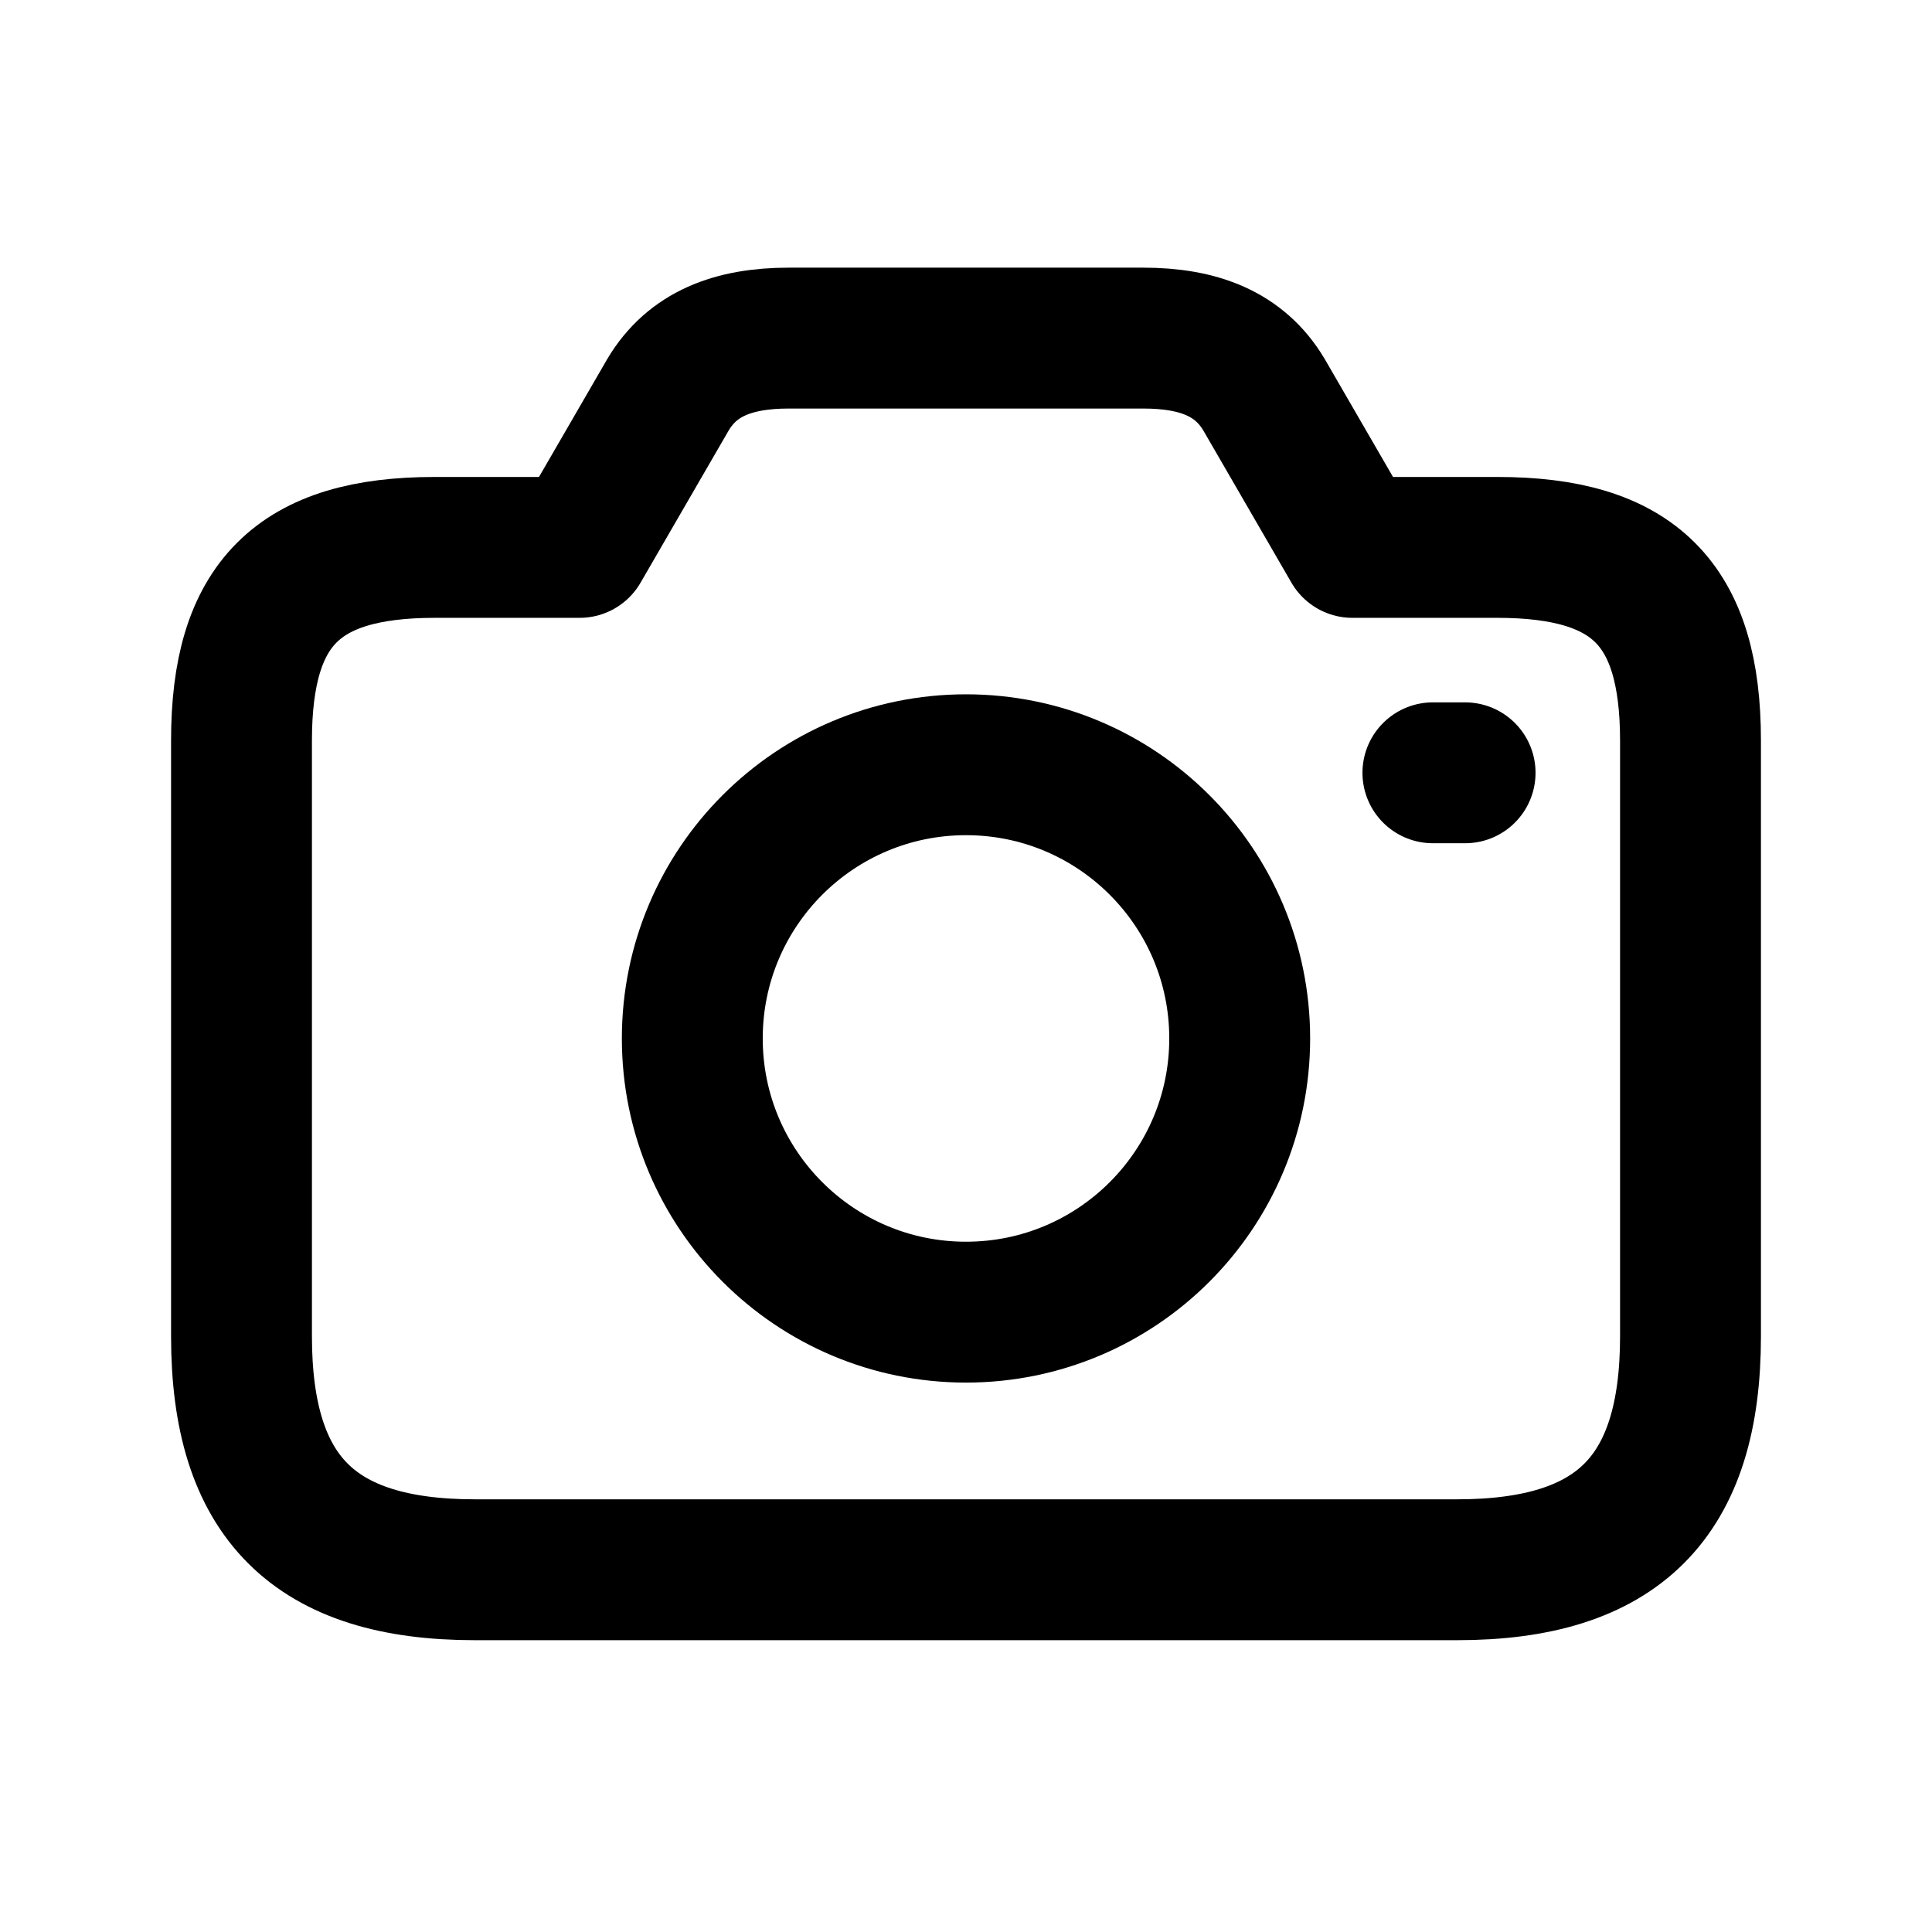
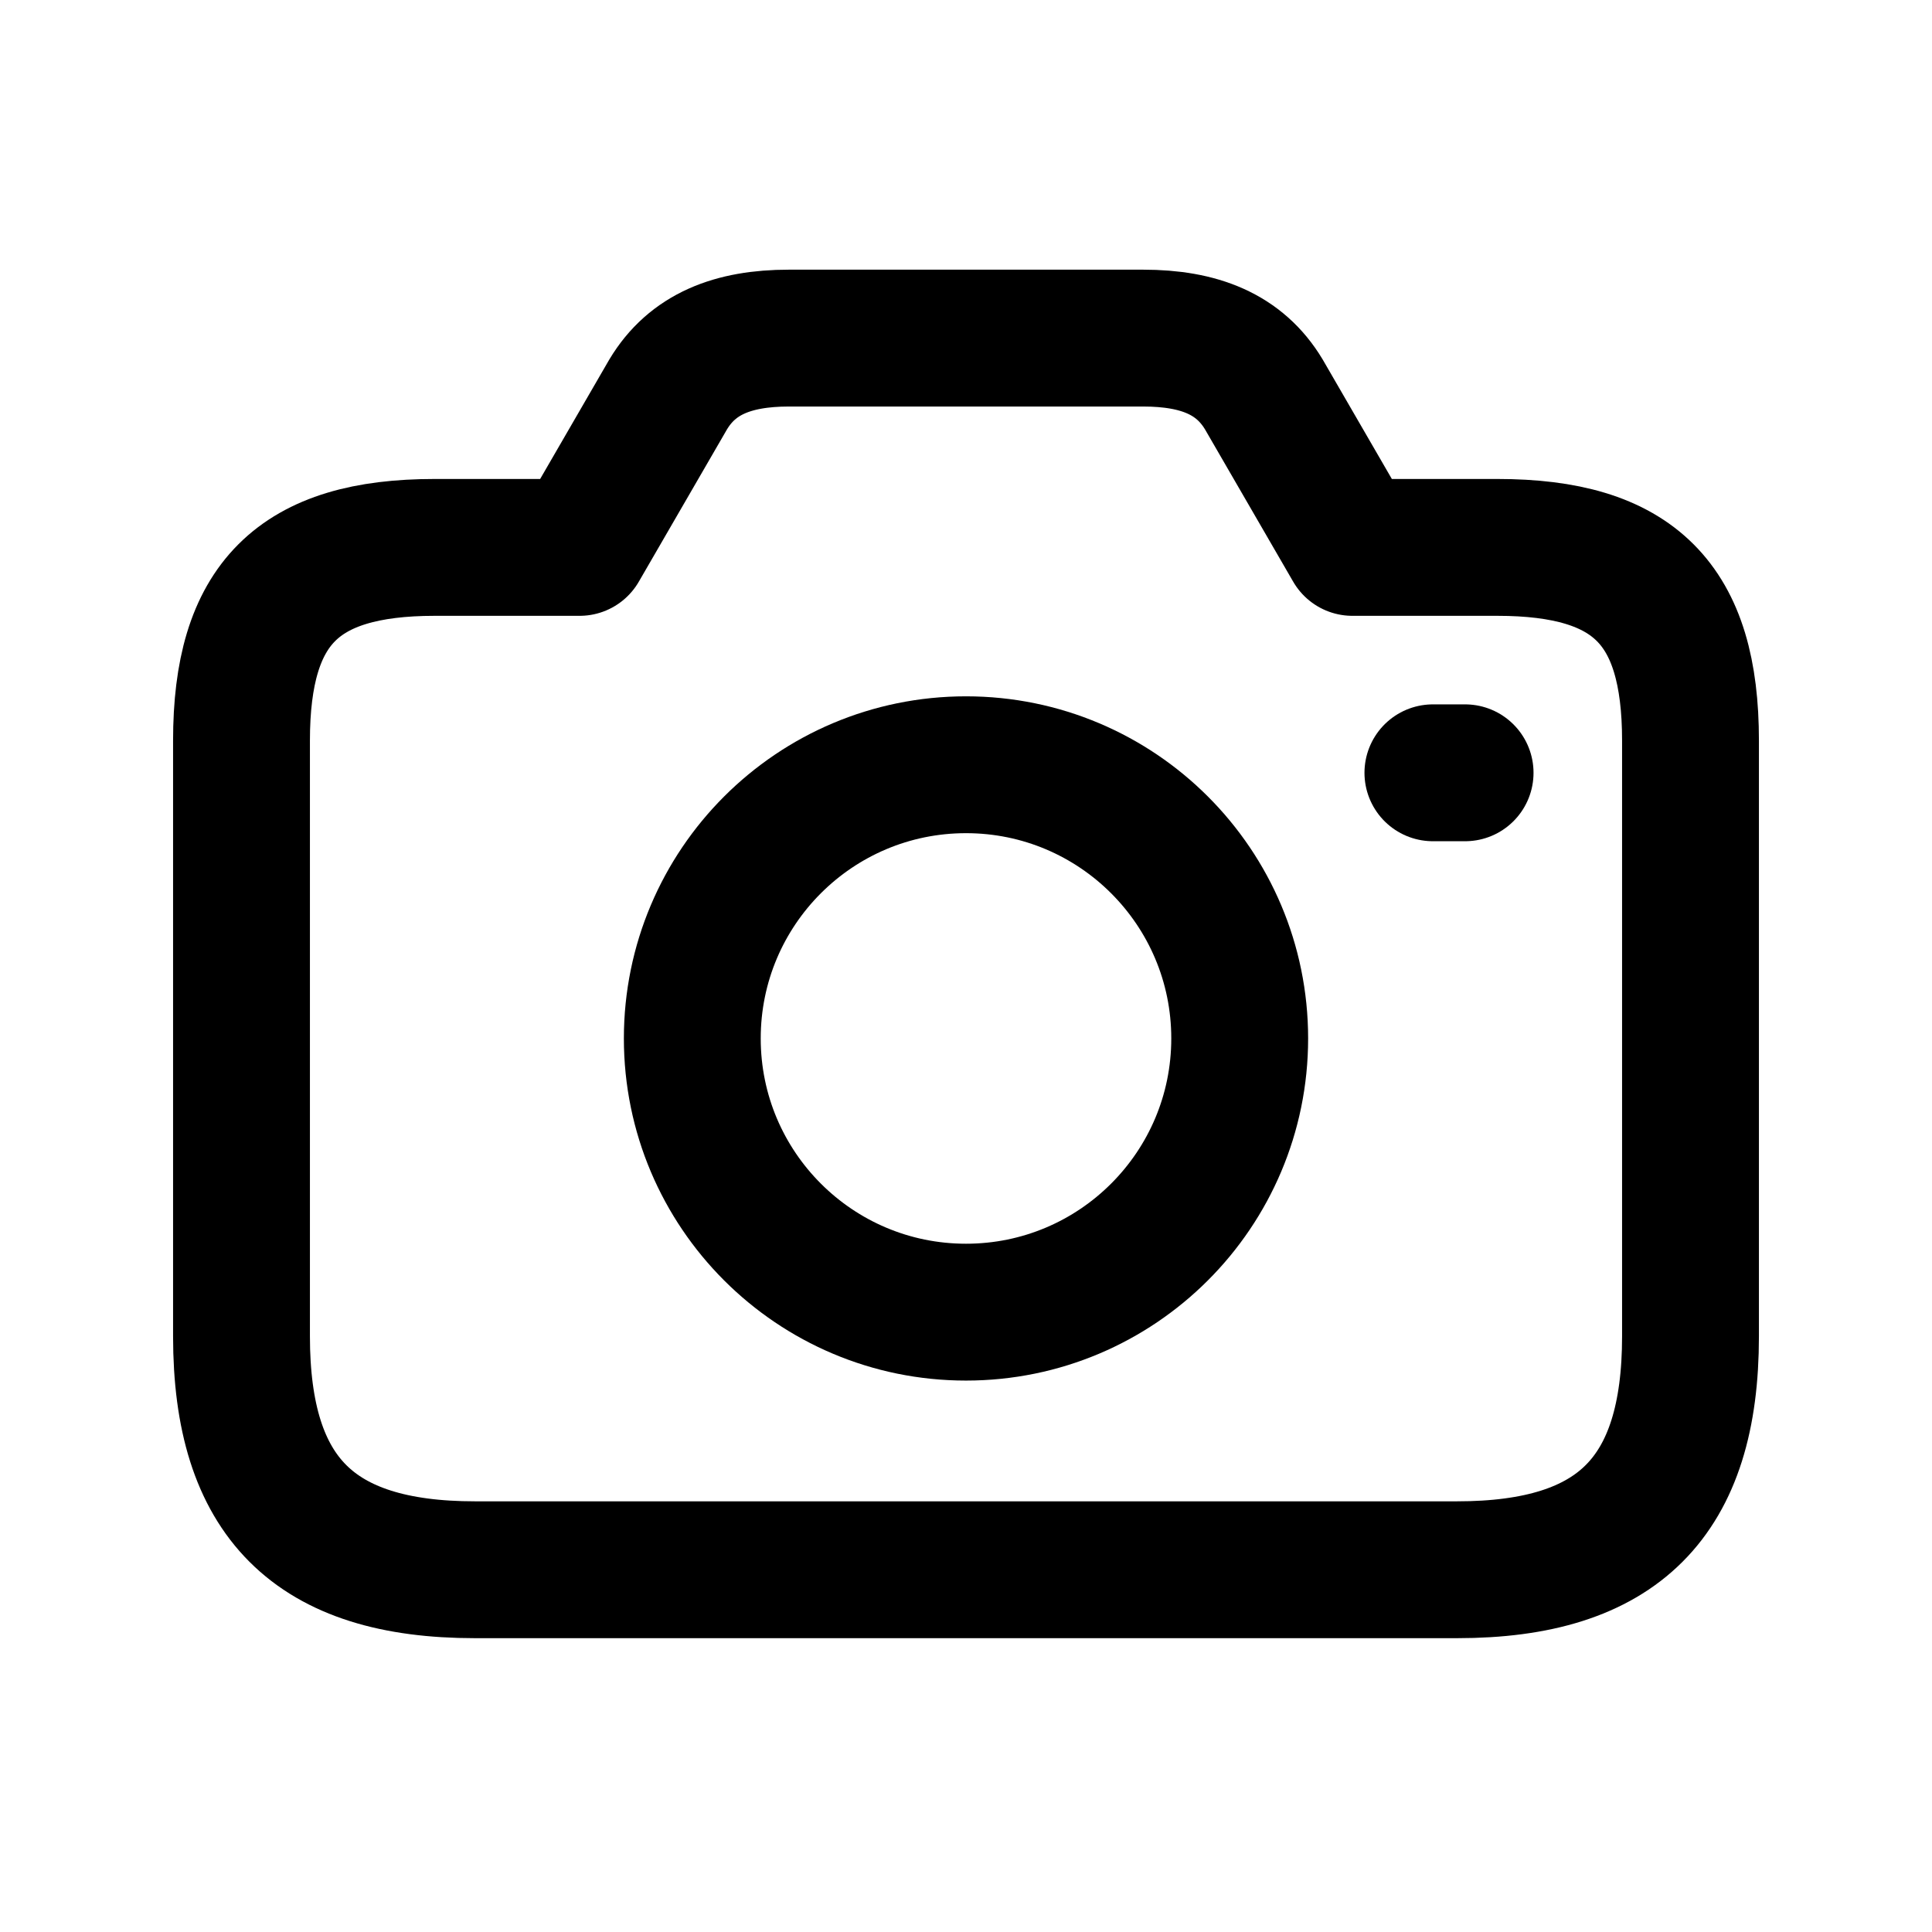
- <svg xmlns="http://www.w3.org/2000/svg" viewBox="0 0 24 24" fill="none" stroke="currentColor" stroke-width="1.75" stroke-linecap="round" stroke-linejoin="round">
+ <svg xmlns="http://www.w3.org/2000/svg" viewBox="0 0 24 24" fill="none" stroke="currentColor" stroke-width="1.7" stroke-linecap="round" stroke-linejoin="round">
  <g data-part="body">
    <path d="M 3 9.2 C 3 7.5 3.7 6.8 5.4 6.8 L 7.2 6.8 L 8.3 4.9 C 8.6 4.4 9.1 4.2 9.8 4.2 L 14.2 4.2 C 14.9 4.2 15.4 4.4 15.7 4.9 L 16.8 6.8 L 18.6 6.8 C 20.3 6.8 21 7.5 21 9.2 L 21 16.6 C 21 18.6 20.1 19.5 18.1 19.5 L 5.9 19.5 C 3.9 19.5 3 18.6 3 16.6 Z" />
  </g>
  <g data-part="lens">
    <circle cx="12" cy="12.9" r="3.4" />
  </g>
  <g data-part="indicator">
    <path d="M 17.8 9.6 L 18.2 9.6" />
  </g>
</svg>
